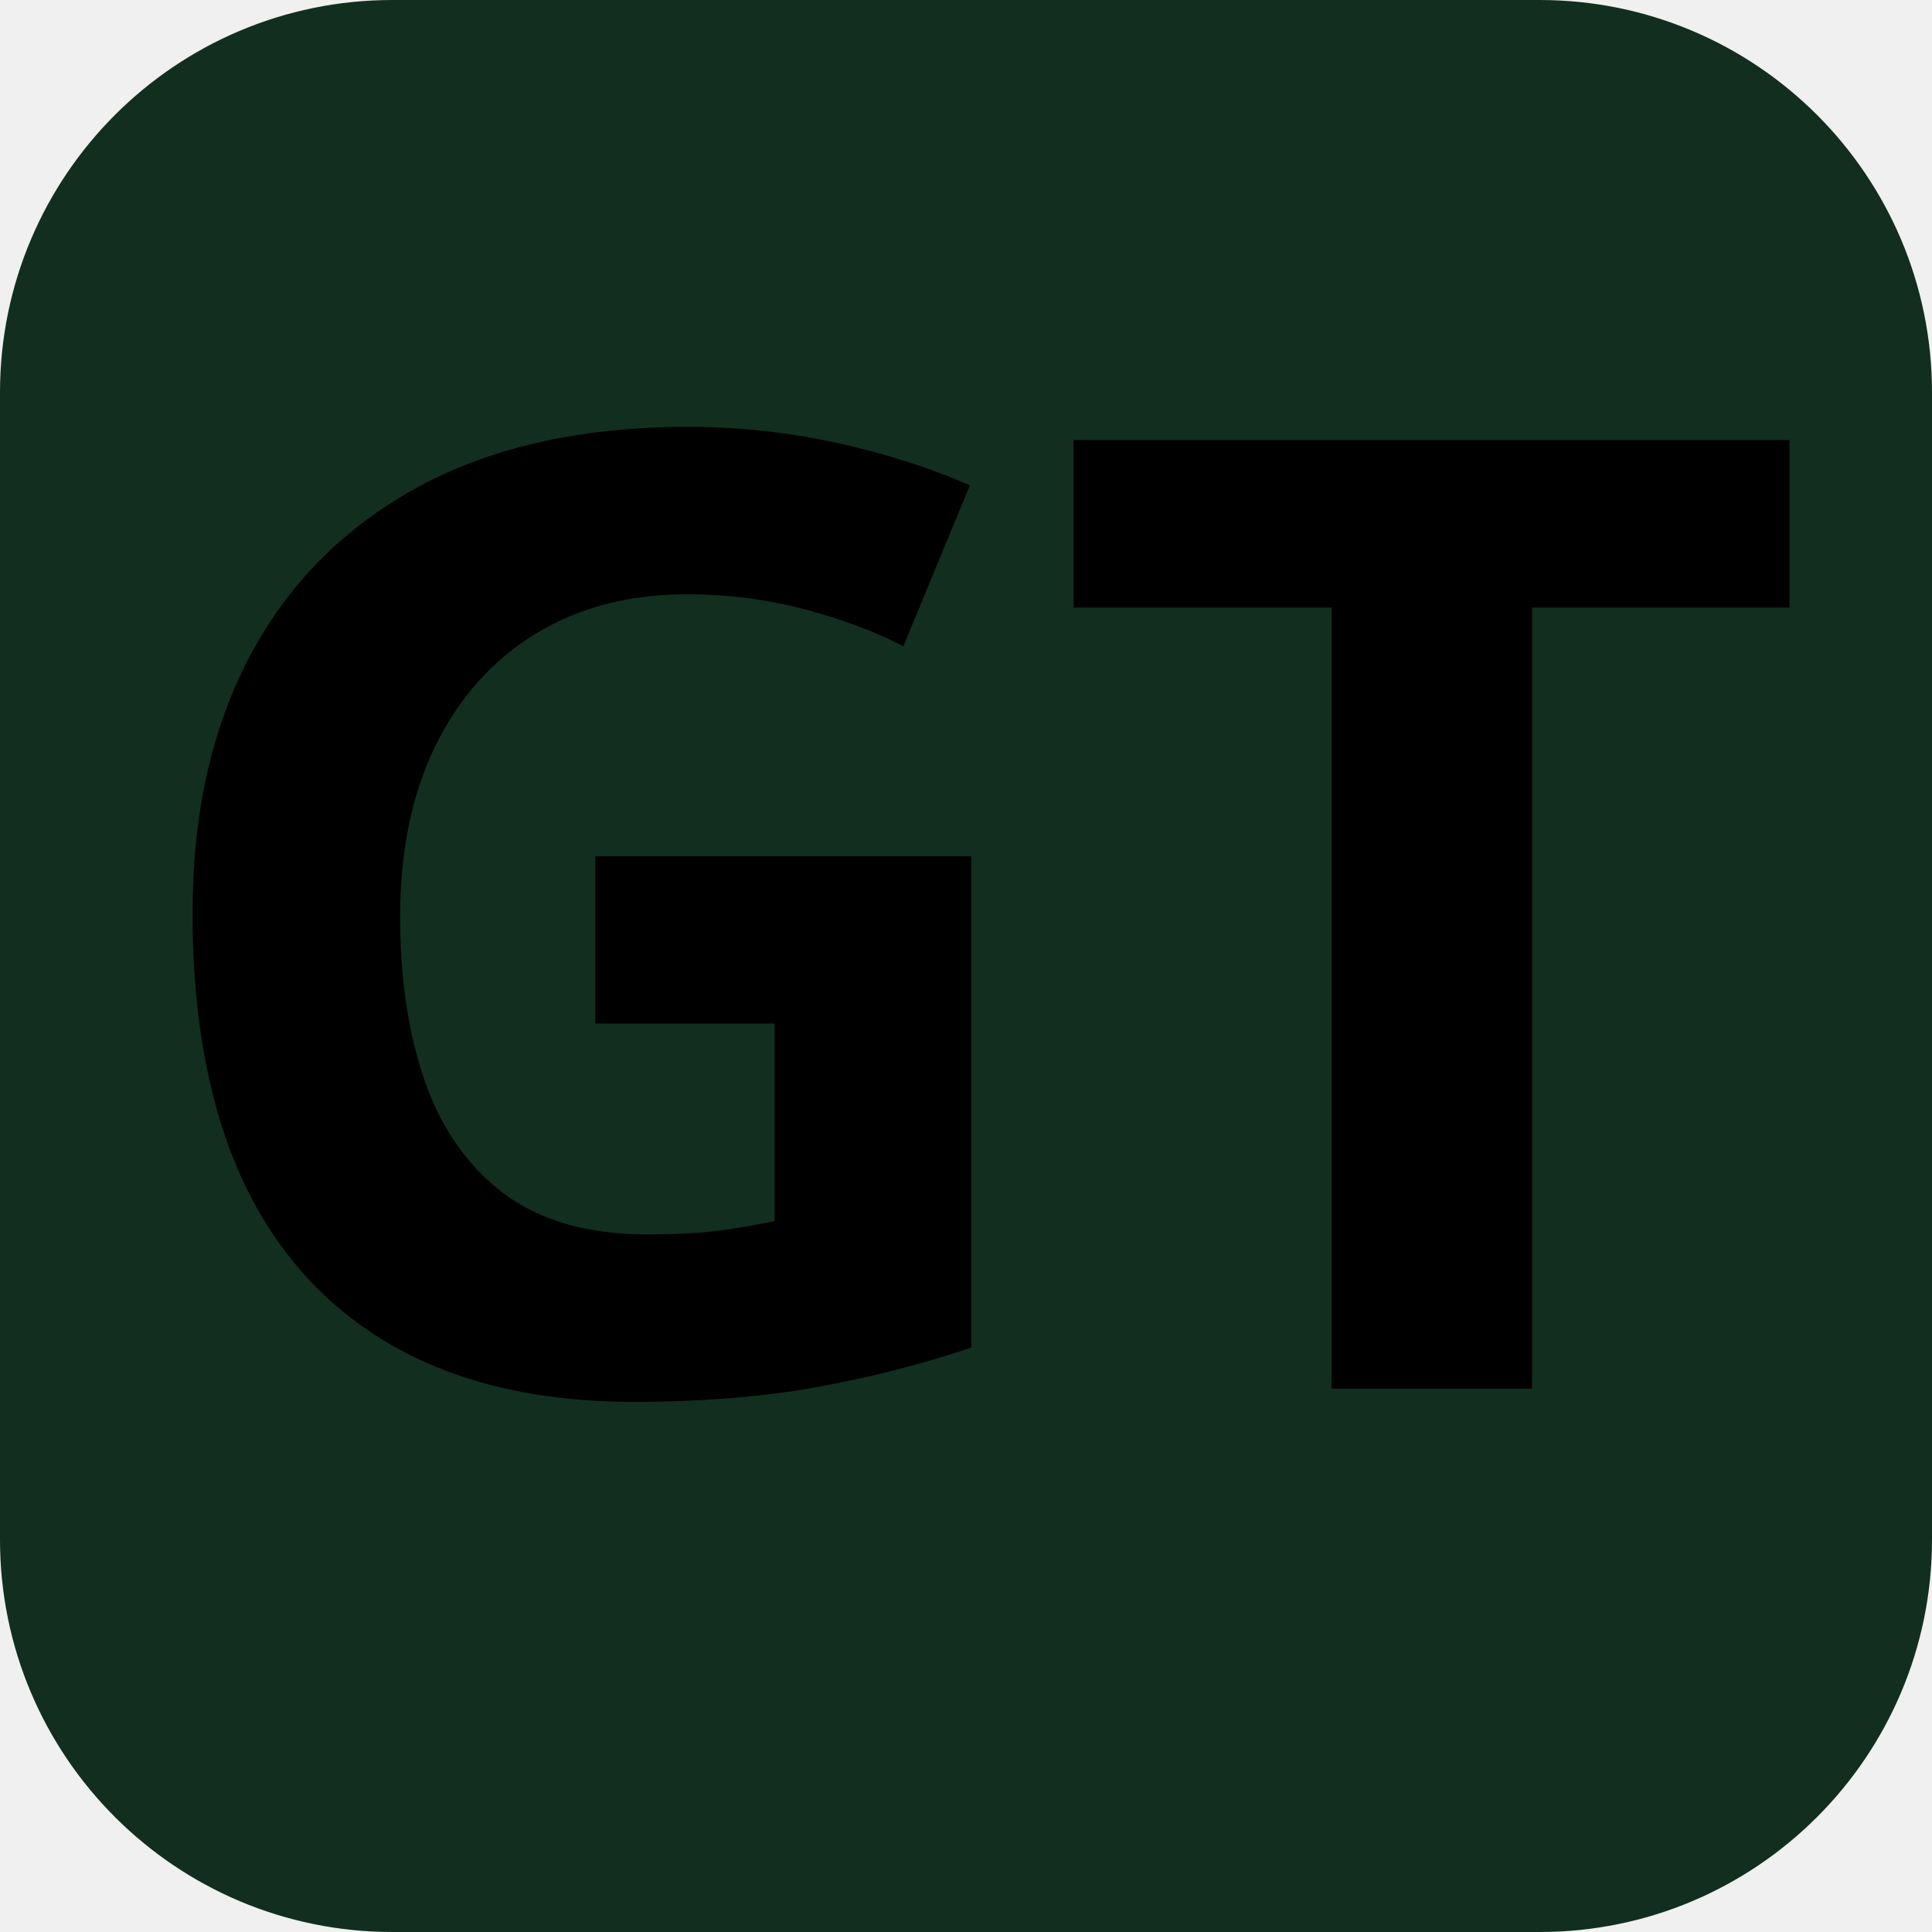
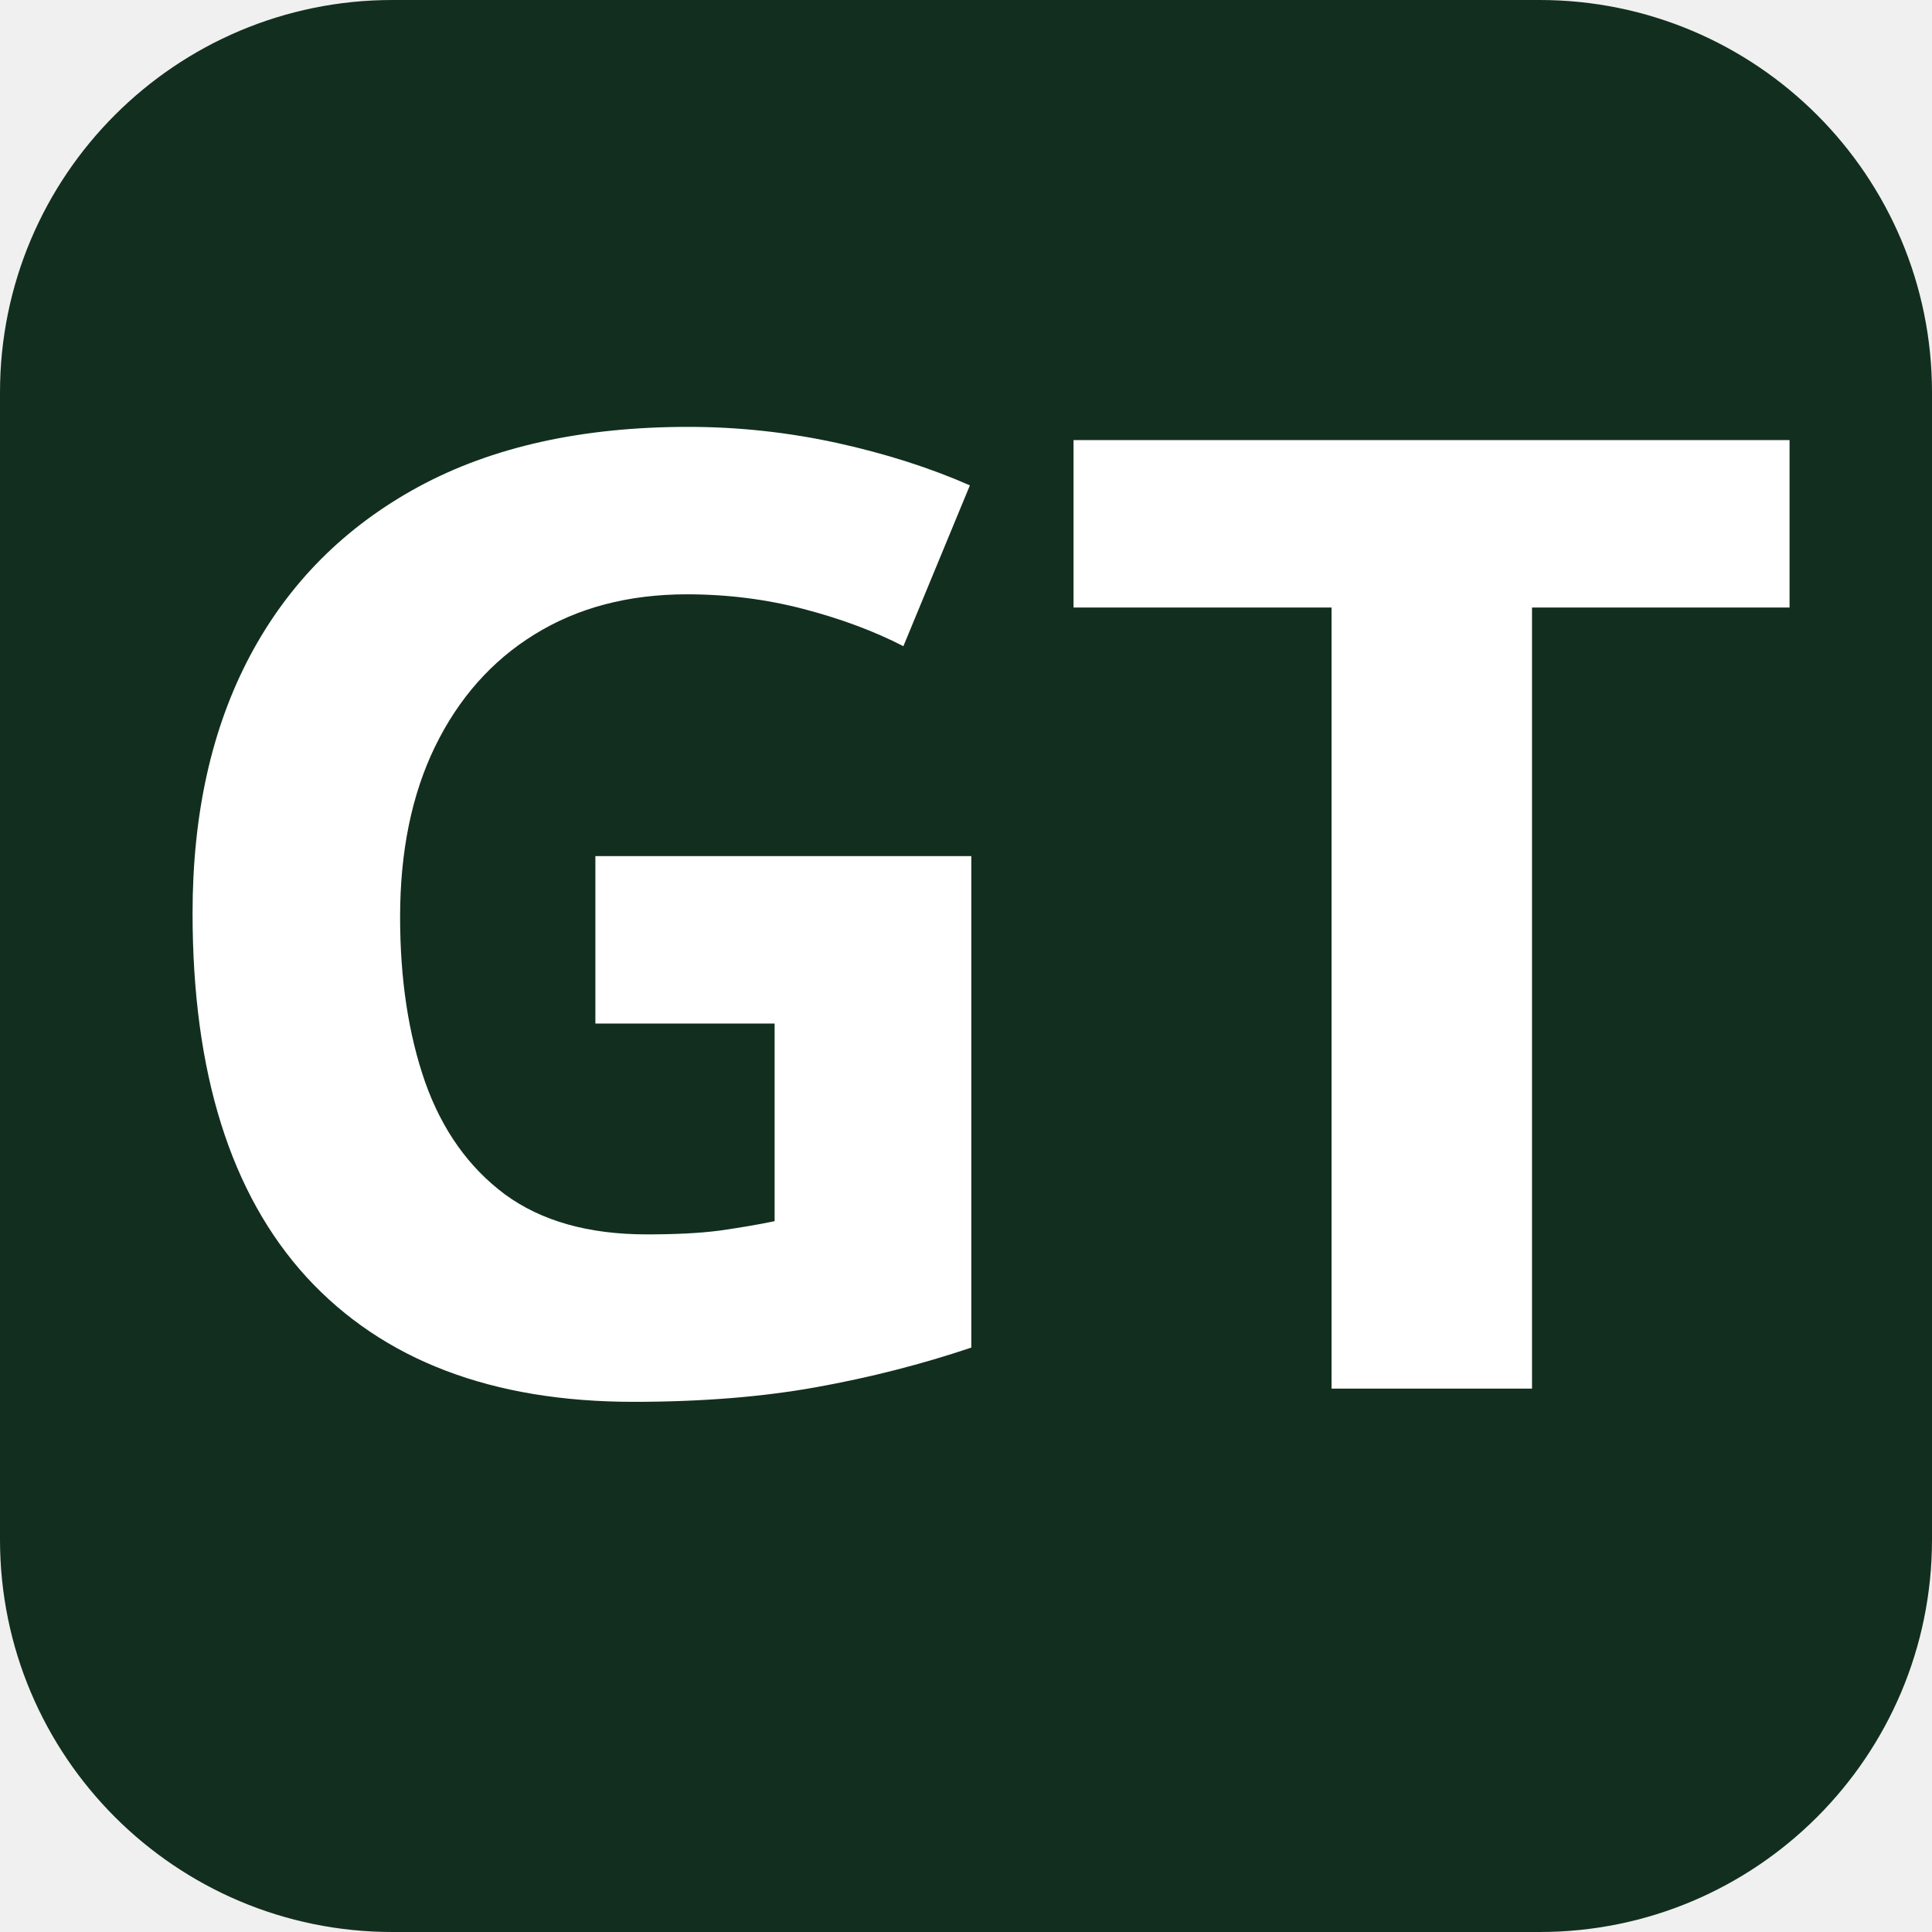
<svg xmlns="http://www.w3.org/2000/svg" viewBox="0 0 64 64">
  <rect width="64" height="64" rx="13" fill="#122e1f" />
-   <text x="32" y="46" font-family="'Anton', 'Impact', 'Arial Black', system-ui, sans-serif" font-size="44" font-weight="700" fill="#000000" text-anchor="middle" letter-spacing="-1">GT</text>
+   <text x="32" y="46" font-family="'Anton', 'Impact', 'Arial Black', system-ui, sans-serif" font-size="44" font-weight="700" fill="#ffffff" text-anchor="middle" letter-spacing="-1">GT</text>
</svg>
